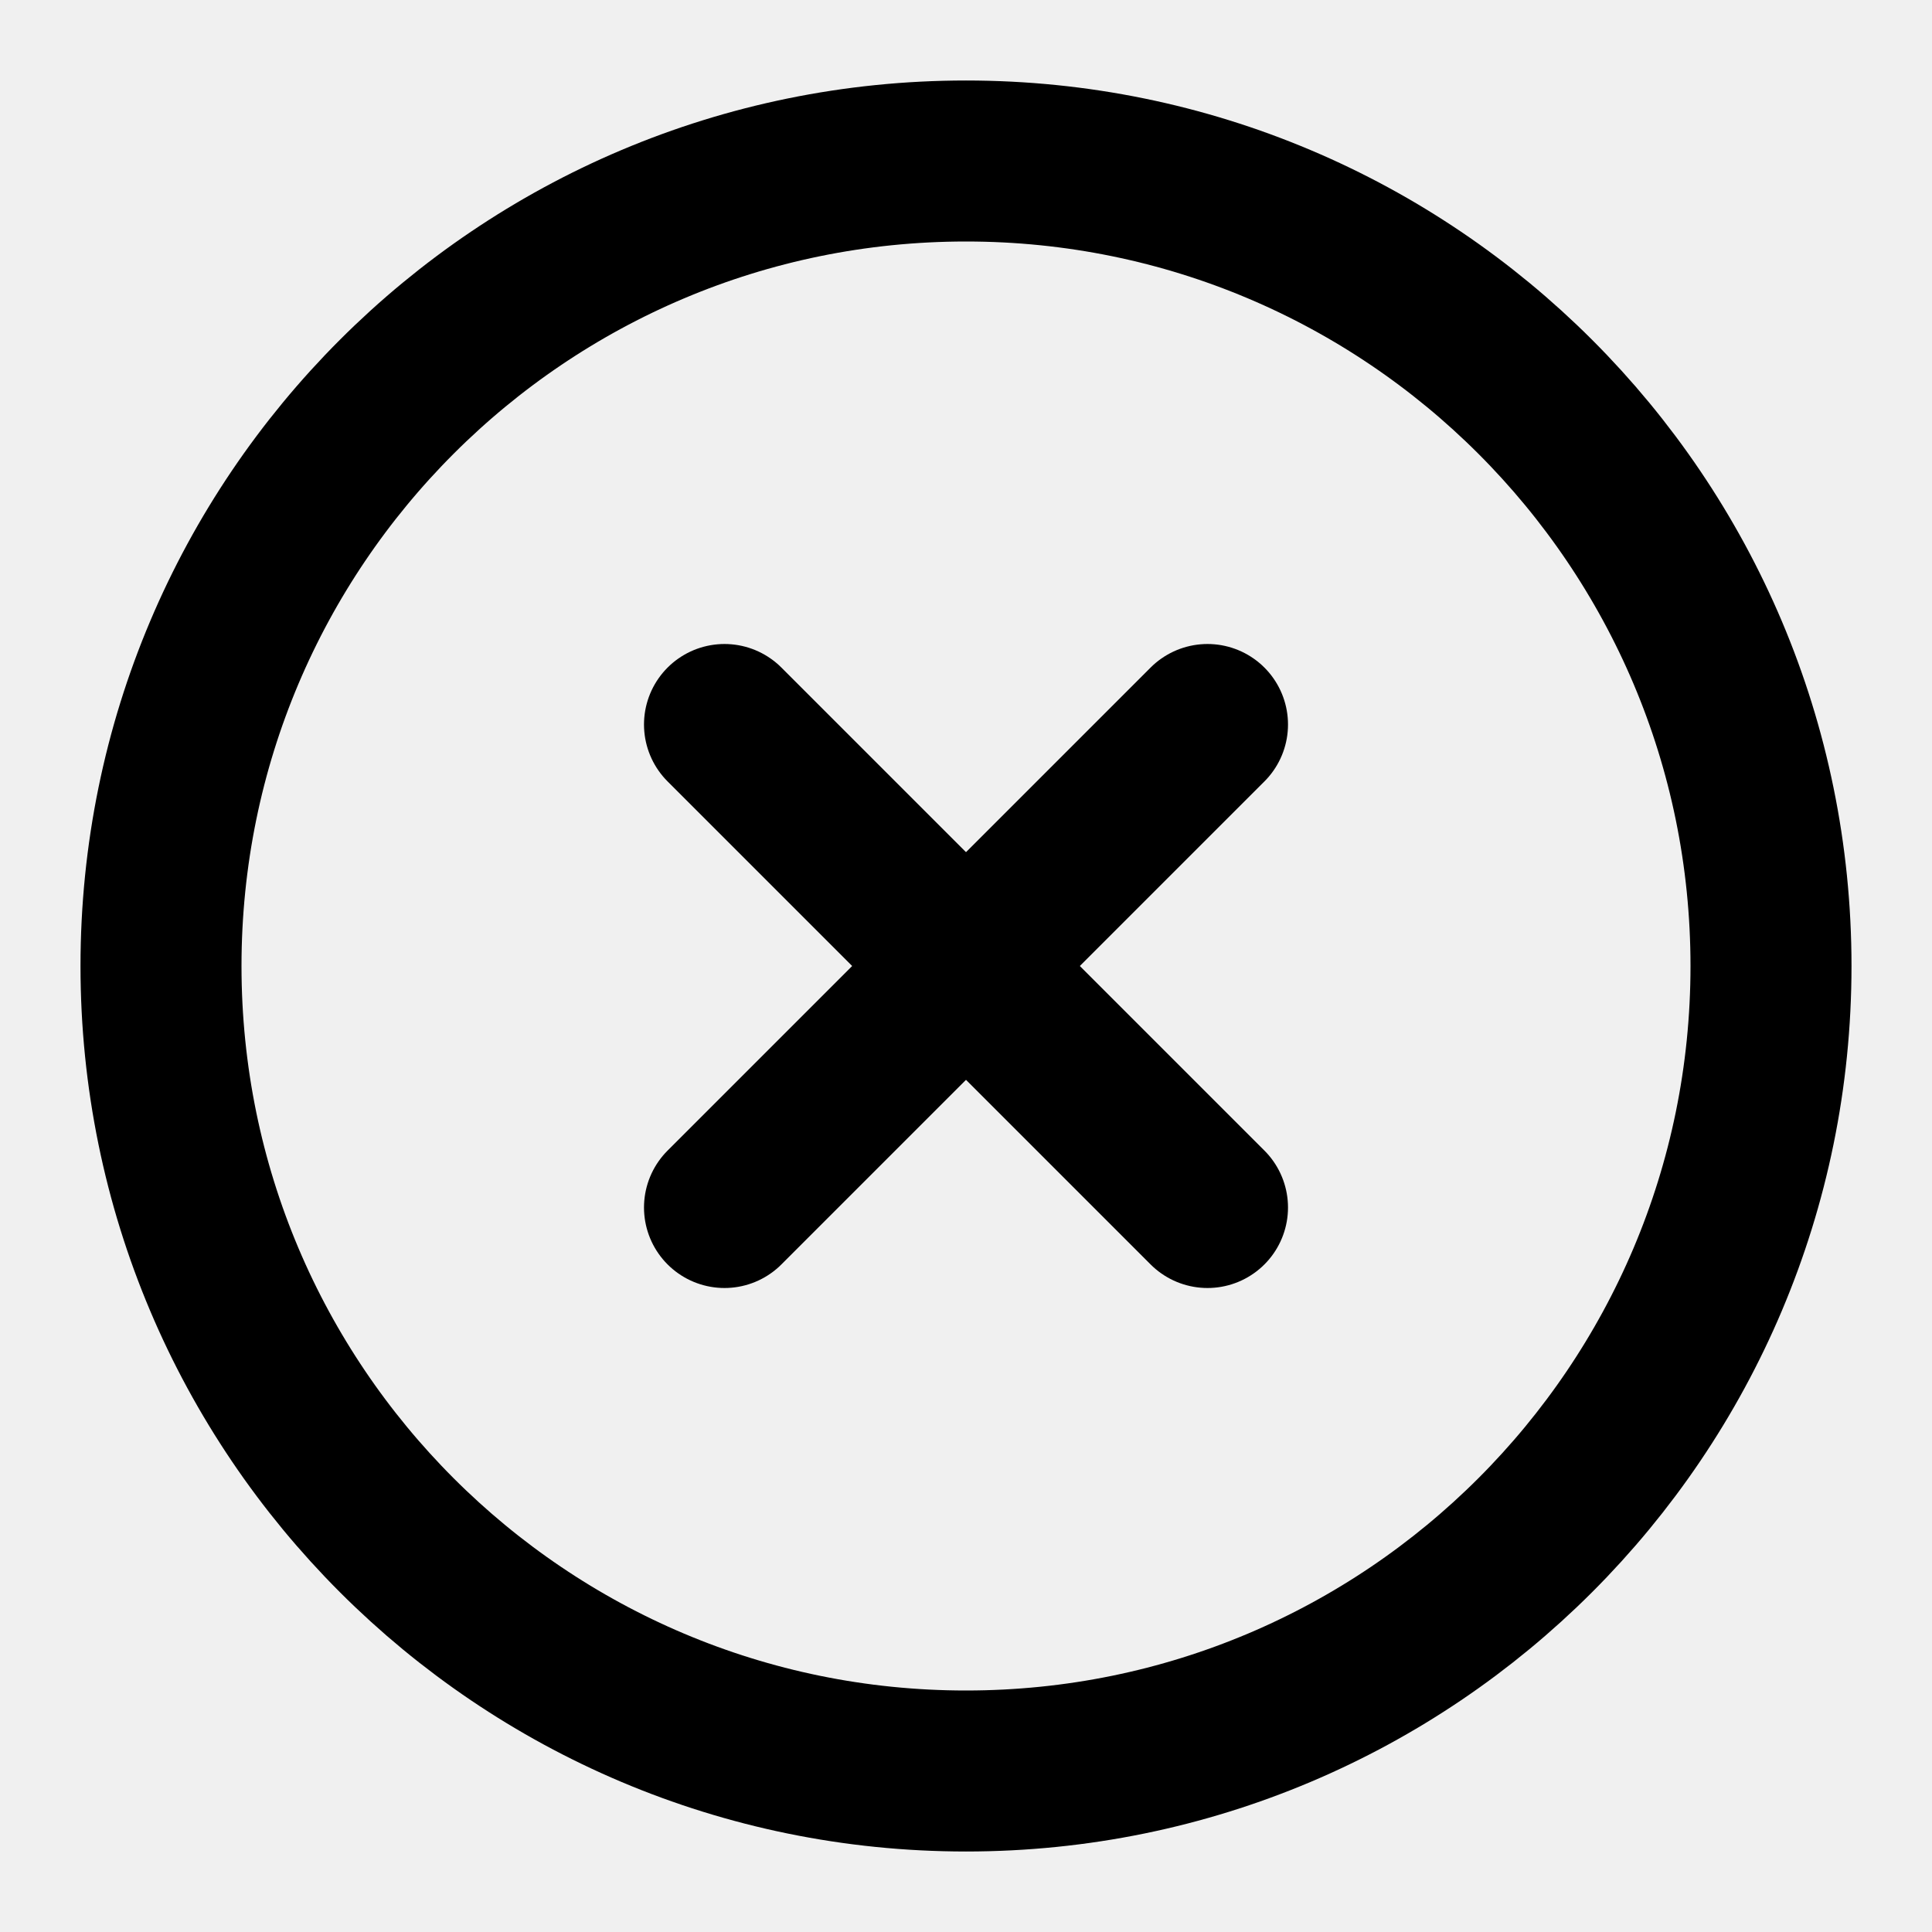
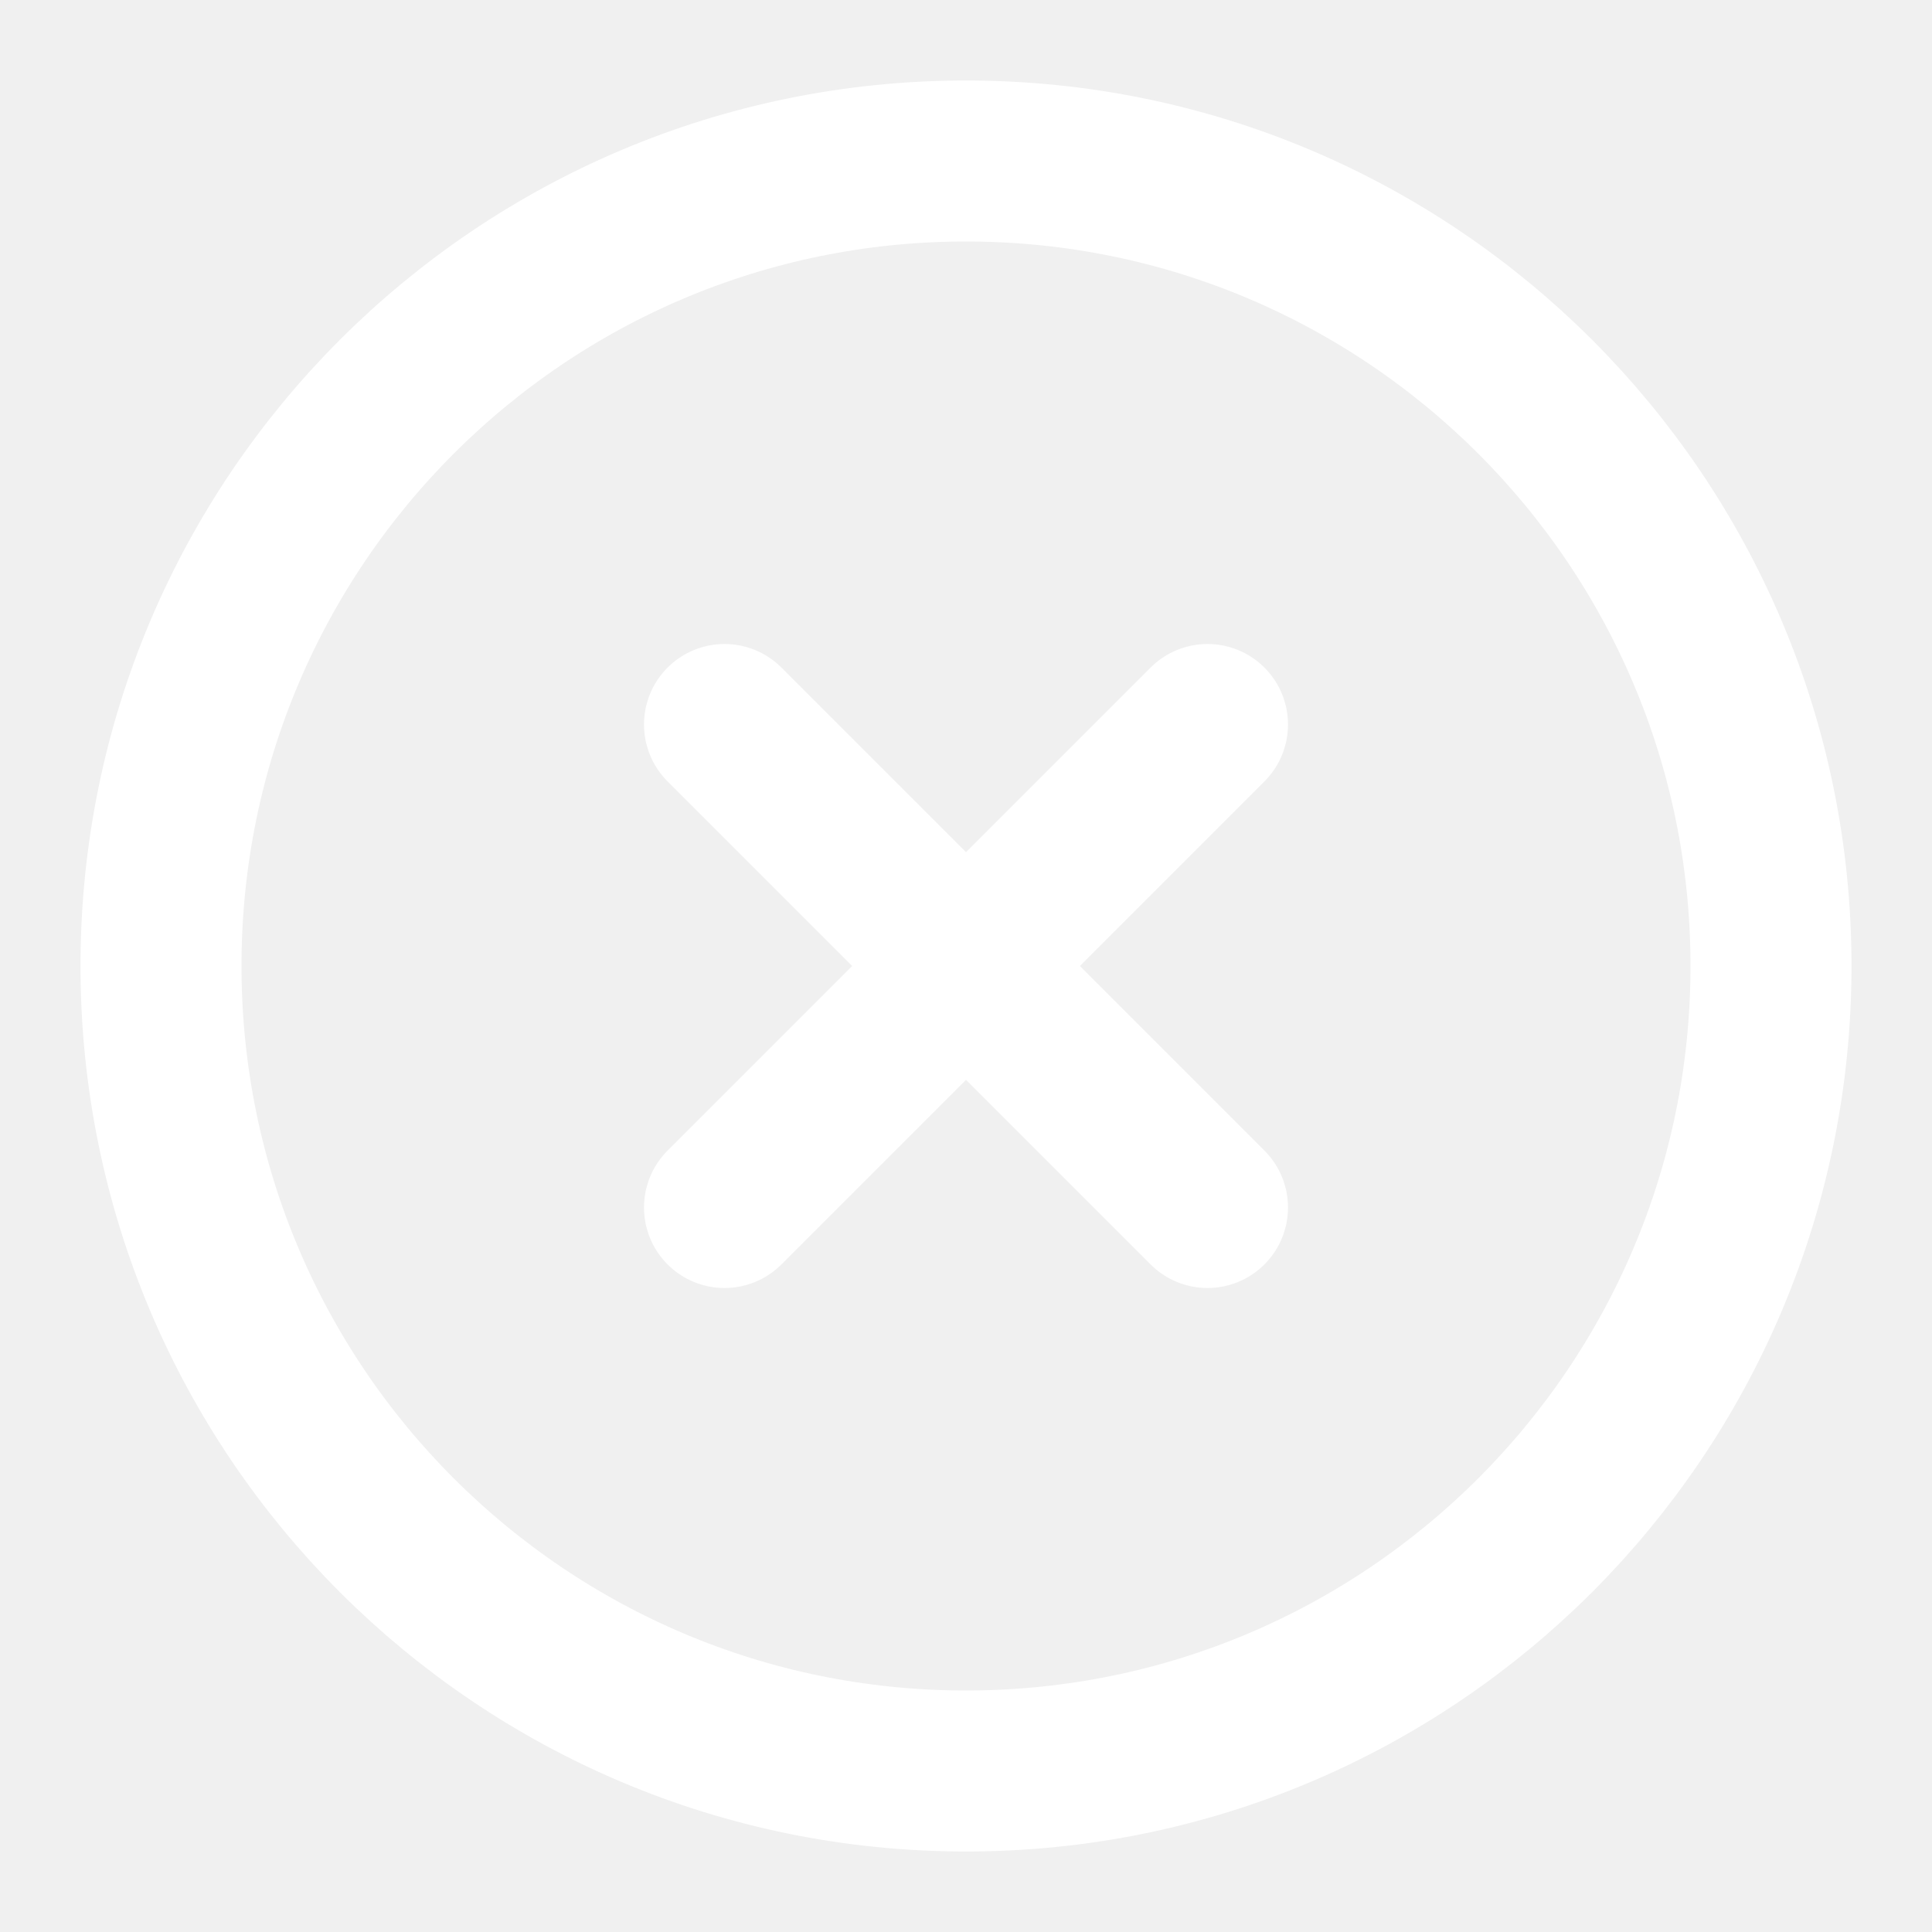
<svg xmlns="http://www.w3.org/2000/svg" width="24" height="24" viewBox="0 0 24 24" fill="none">
-   <path d="M12 22C17.523 22 22 17.523 22 12C22 6.477 17.523 2 12 2C6.477 2 2 6.477 2 12C2 17.523 6.477 22 12 22Z" stroke="black" stroke-width="2" stroke-linecap="round" stroke-linejoin="round" />
-   <path d="M15 9L9 15" stroke="black" stroke-width="2" stroke-linecap="round" stroke-linejoin="round" />
-   <path d="M9 9L15 15" stroke="black" stroke-width="2" stroke-linecap="round" stroke-linejoin="round" />
+   <path d="M12 22C17.523 22 22 17.523 22 12C22 6.477 17.523 2 12 2C6.477 2 2 6.477 2 12C2 17.523 6.477 22 12 22Z" stroke="white" stroke-width="2" stroke-linecap="round" stroke-linejoin="round" />
+   <path d="M15 9L9 15" stroke="white" stroke-width="2" stroke-linecap="round" stroke-linejoin="round" />
+   <path d="M9 9L15 15" stroke="white" stroke-width="2" stroke-linecap="round" stroke-linejoin="round" />
</svg>
